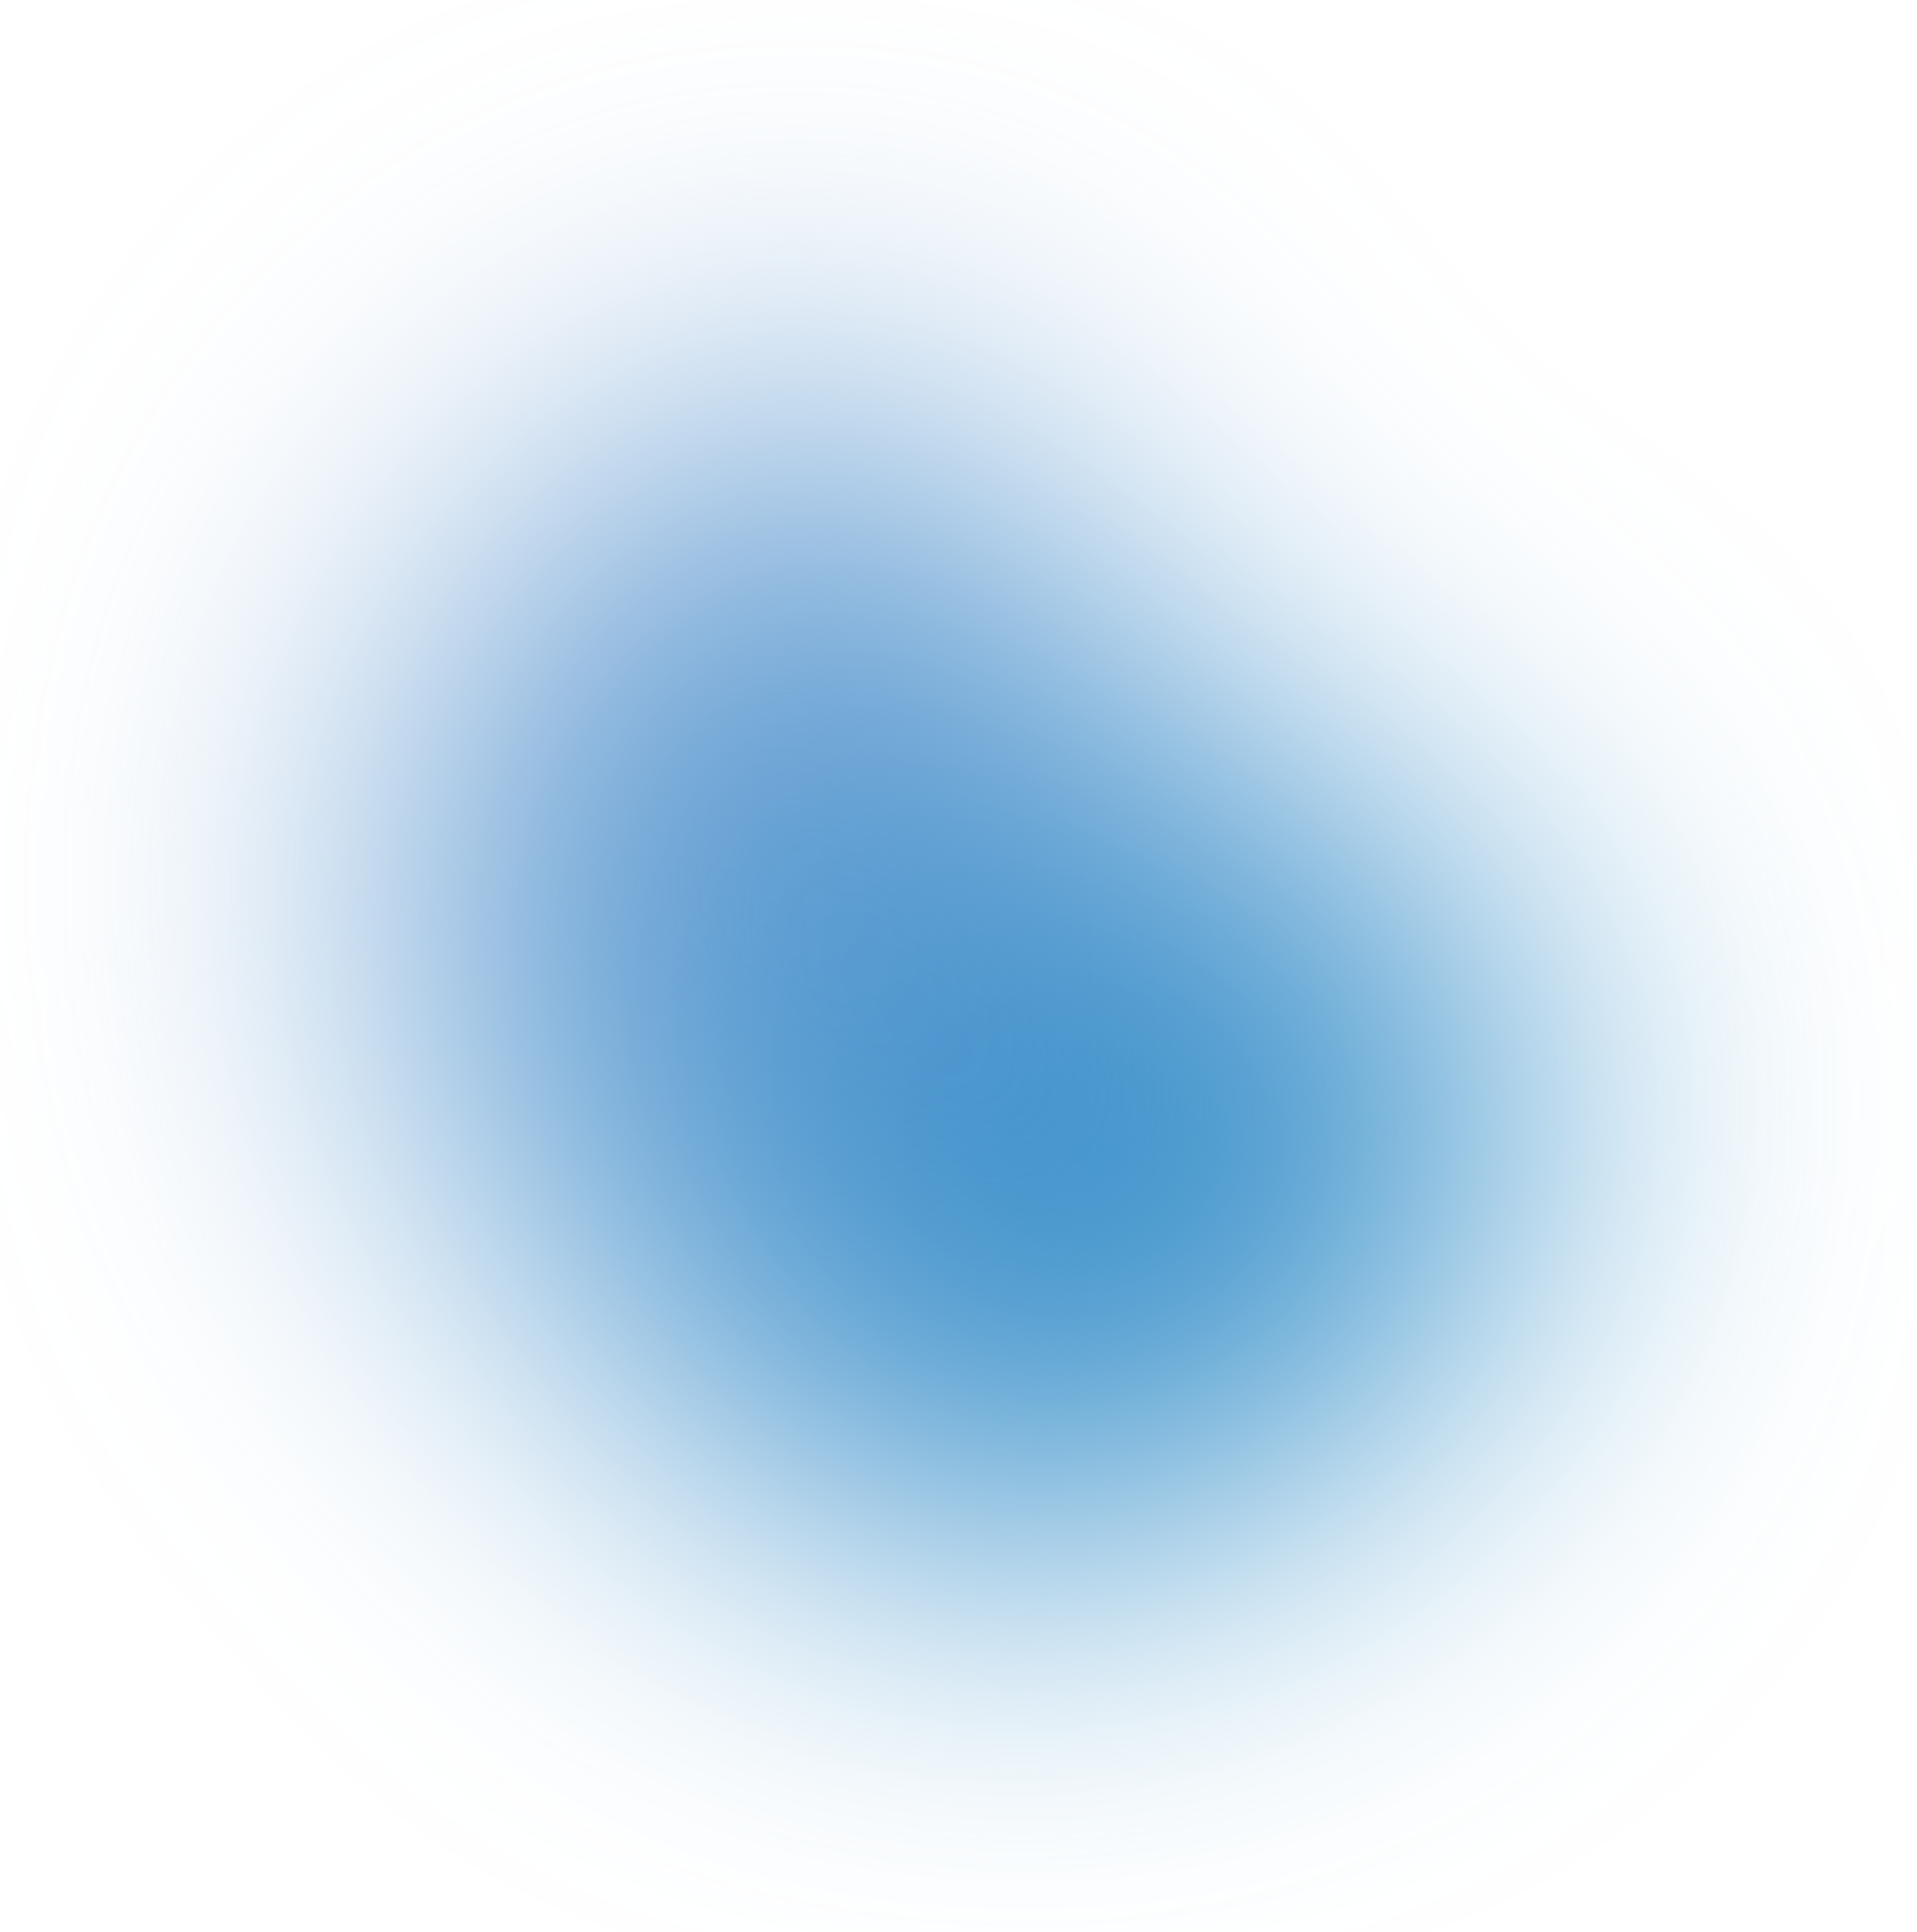
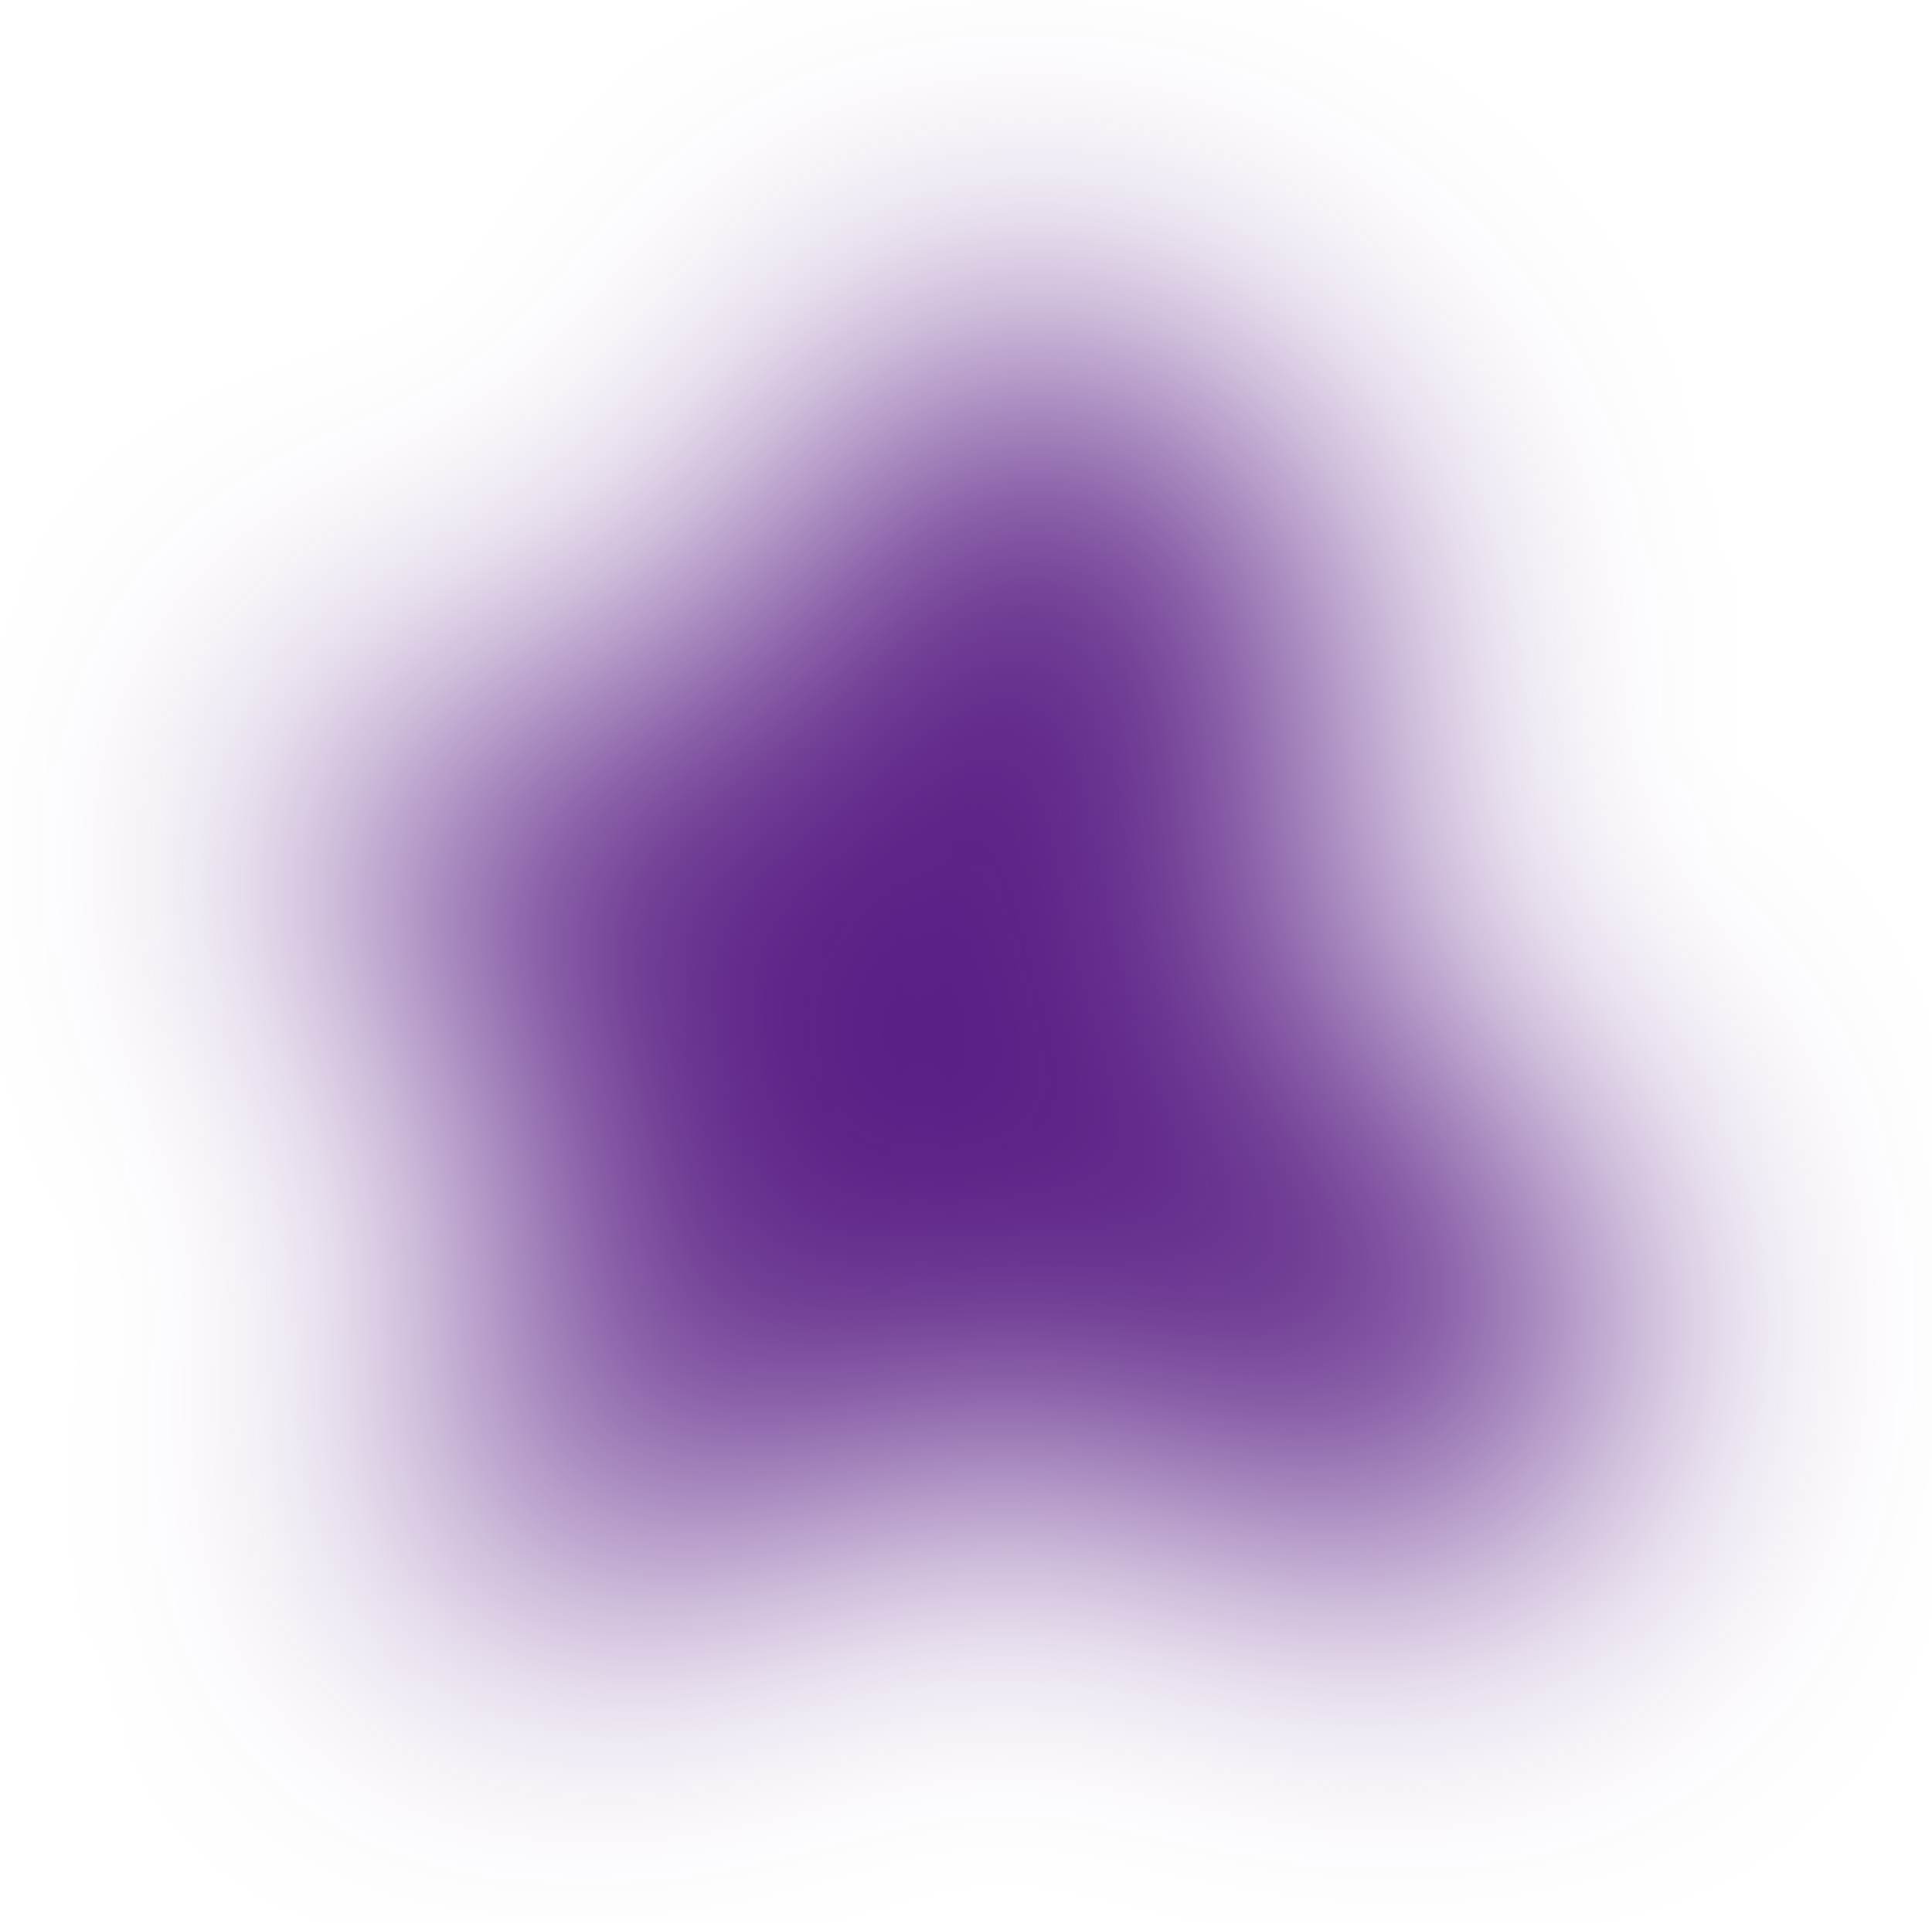
- <svg xmlns="http://www.w3.org/2000/svg" width="1018" height="1026" viewBox="0 0 1018 1026" fill="none">
-   <g filter="url(#filter0_f_152_407)">
-     <path fill-rule="evenodd" clip-rule="evenodd" d="M446.095 208.559C529.479 215.952 558.985 318.92 619.818 376.426C684.21 437.295 794.661 462.468 807.451 550.148C820.757 641.371 754.766 730.468 679.154 783.207C612.695 829.561 524.547 822.458 446.095 802.191C386.059 786.682 350.247 733.57 308.731 687.513C270.651 645.268 230.238 605.881 218.9 550.148C204.501 479.364 198.569 402.771 238.572 342.626C285.985 271.341 360.817 200.999 446.095 208.559Z" fill="url(#paint0_linear_152_407)" />
+ <svg xmlns="http://www.w3.org/2000/svg" width="1106" height="1101" viewBox="0 0 1106 1101" fill="none">
+   <g filter="url(#filter0_f_1000_3301)">
+     <path fill-rule="evenodd" clip-rule="evenodd" d="M564.005 193.156C644.843 181.851 724.911 255.457 762.542 327.945C797.707 395.685 722.337 480.95 750.281 551.979C775.63 616.412 882.961 619.788 903.387 685.949C924.336 753.807 917.375 856.324 854.279 888.835C781.62 926.273 701.88 843.299 621.02 831.442C581.966 825.715 544.059 830.881 505.17 837.644C424.025 851.756 331.766 946.427 269.4 892.591C211.697 842.78 327.711 748.123 314.465 673.021C300.441 593.505 172.454 545.919 194.559 468.263C215.284 395.453 337.496 424.09 398.187 378.897C466.12 328.31 480.144 204.883 564.005 193.156Z" fill="url(#paint0_linear_1000_3301)" fill-opacity="0.9" />
  </g>
  <defs>
-     <filter id="filter0_f_152_407" x="0" y="0" width="1017.17" height="1025.88" filterUnits="userSpaceOnUse" color-interpolation-filters="sRGB">
+     <filter id="filter0_f_1000_3301" x="0" y="0" width="1106" height="1101" filterUnits="userSpaceOnUse" color-interpolation-filters="sRGB">
      <feFlood flood-opacity="0" result="BackgroundImageFix" />
      <feBlend mode="normal" in="SourceGraphic" in2="BackgroundImageFix" result="shape" />
-       <feGaussianBlur stdDeviation="104" result="effect1_foregroundBlur_152_407" />
+       <feGaussianBlur stdDeviation="96" result="effect1_foregroundBlur_1000_3301" />
    </filter>
-     <linearGradient id="paint0_linear_152_407" x1="92.841" y1="208" x2="866.673" y2="913.517" gradientUnits="userSpaceOnUse">
-       <stop stop-color="#97B0DD" />
-       <stop offset="1" stop-color="#037DBF" />
+     <linearGradient id="paint0_linear_1000_3301" x1="192" y1="192" x2="908.983" y2="913.983" gradientUnits="userSpaceOnUse">
+       <stop stop-color="#490778" />
+       <stop offset="1" stop-color="#490778" />
    </linearGradient>
  </defs>
</svg>
